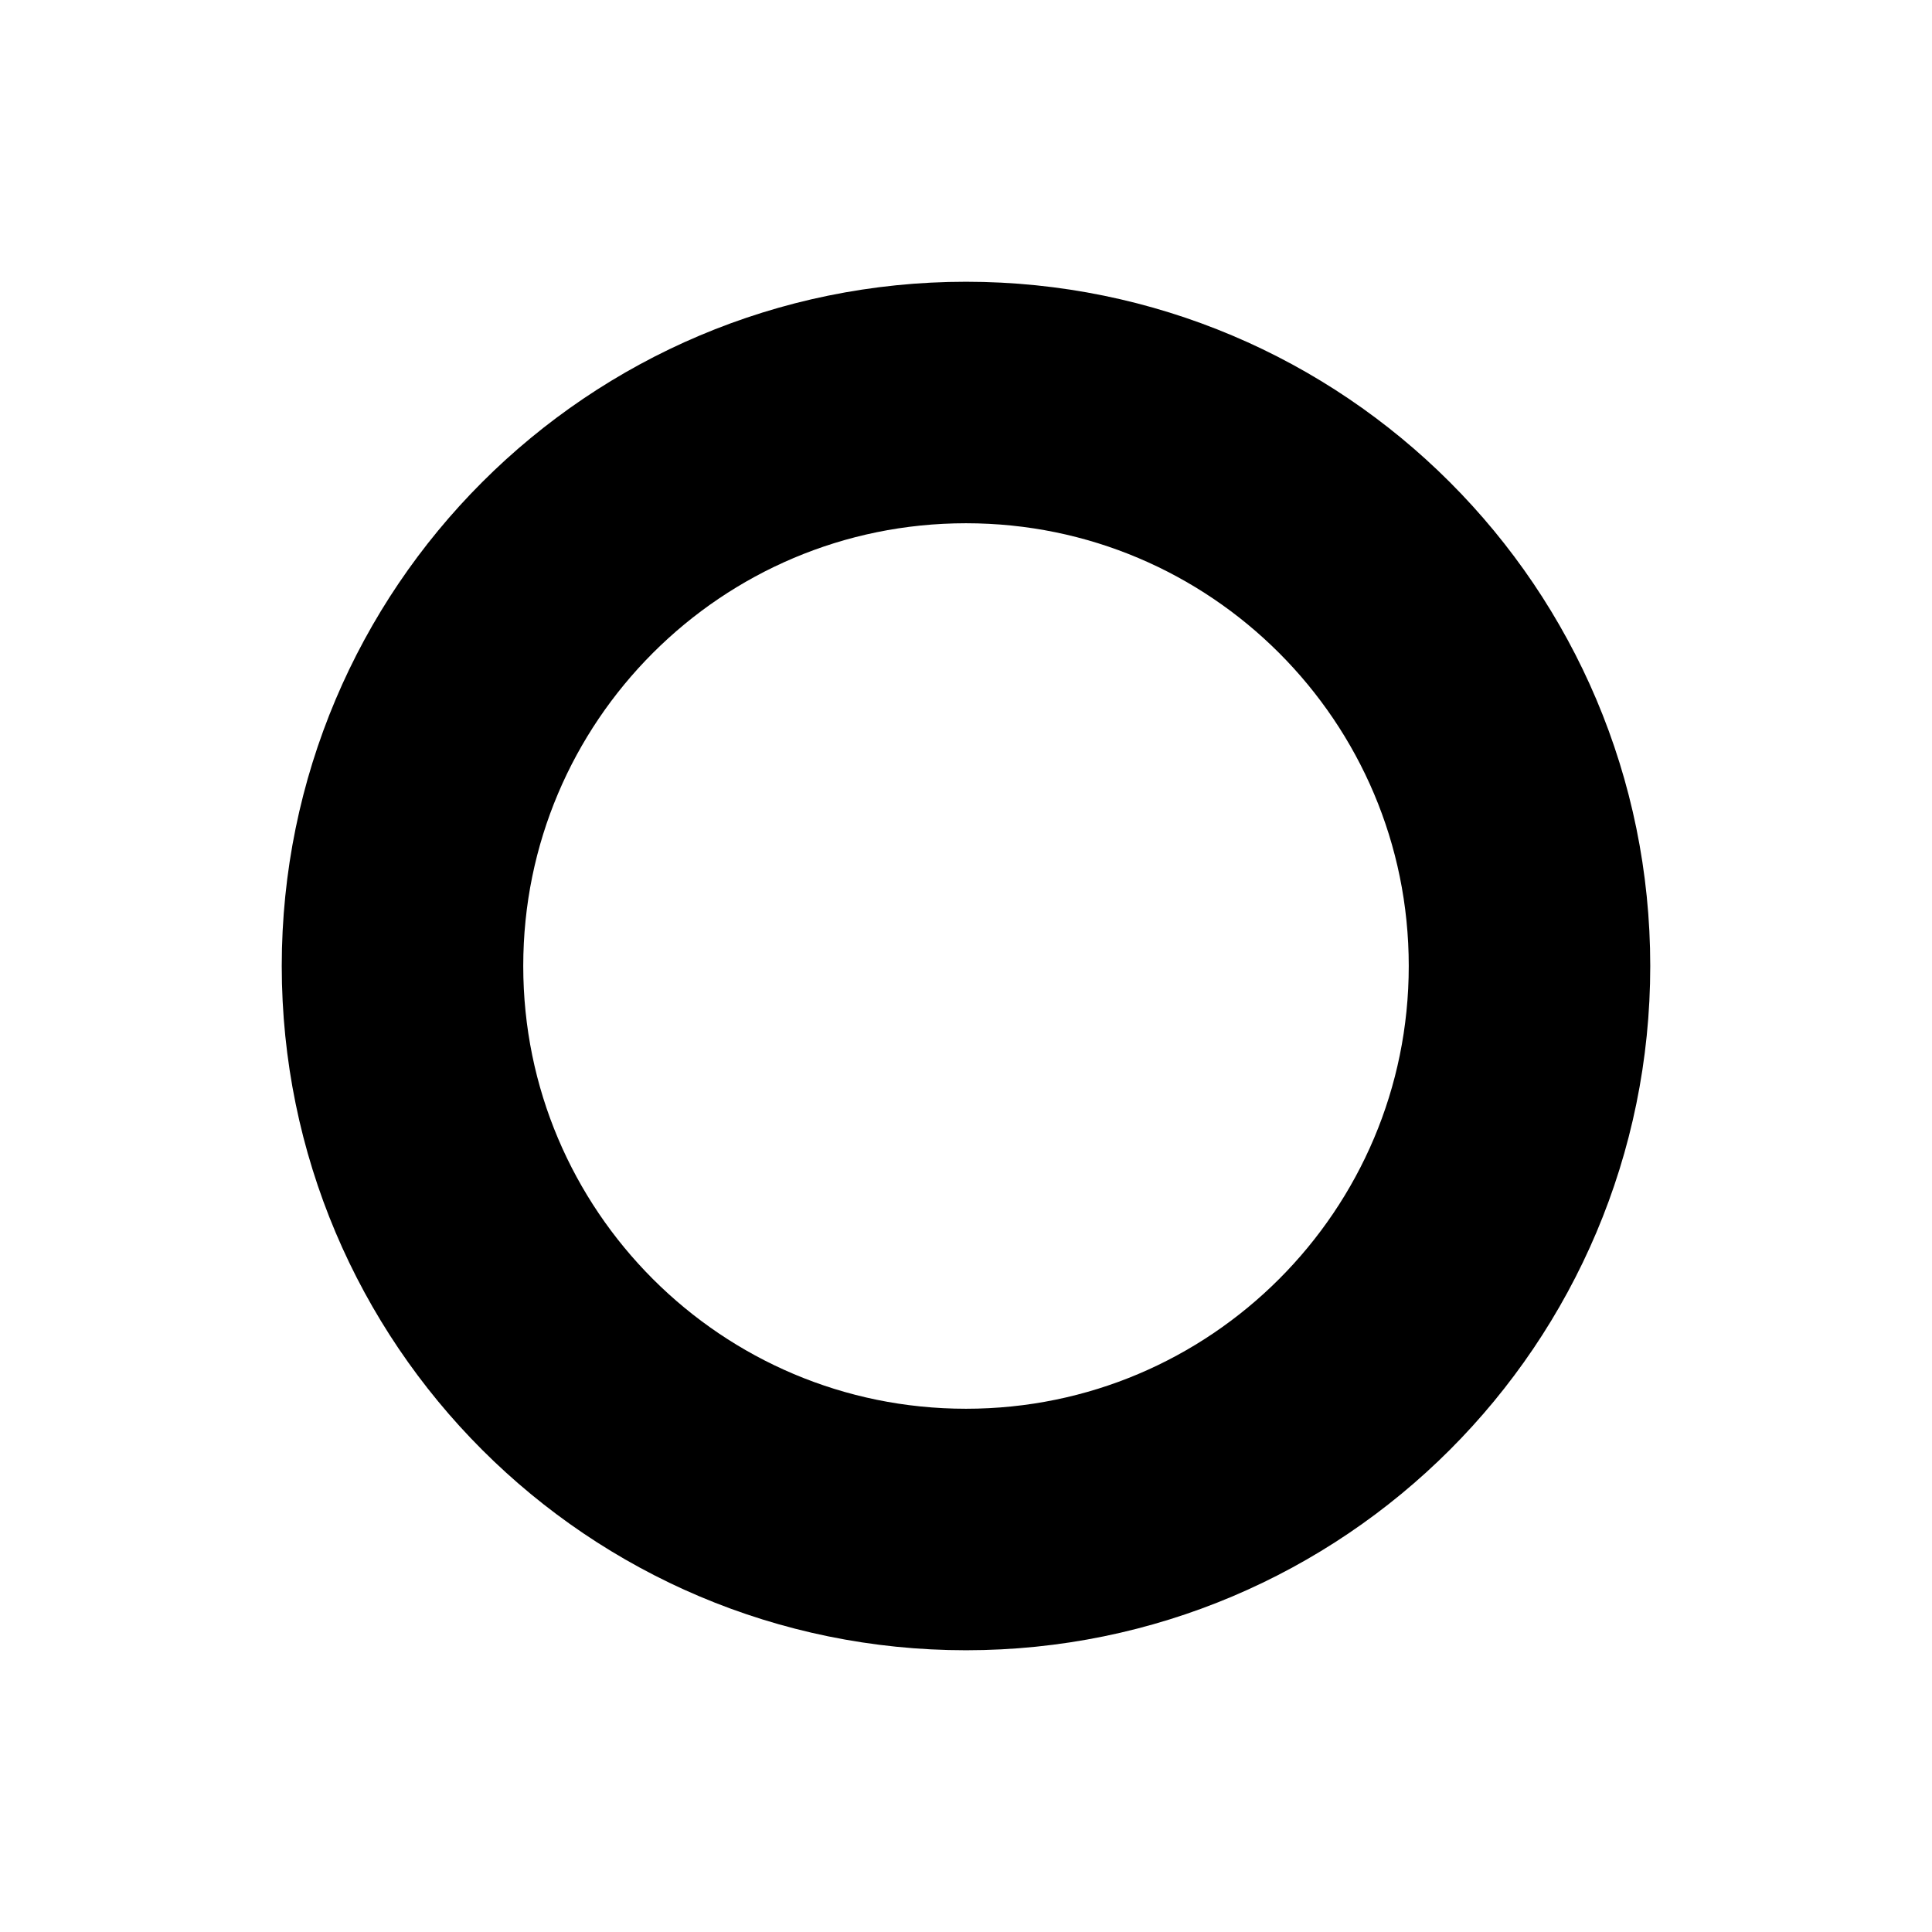
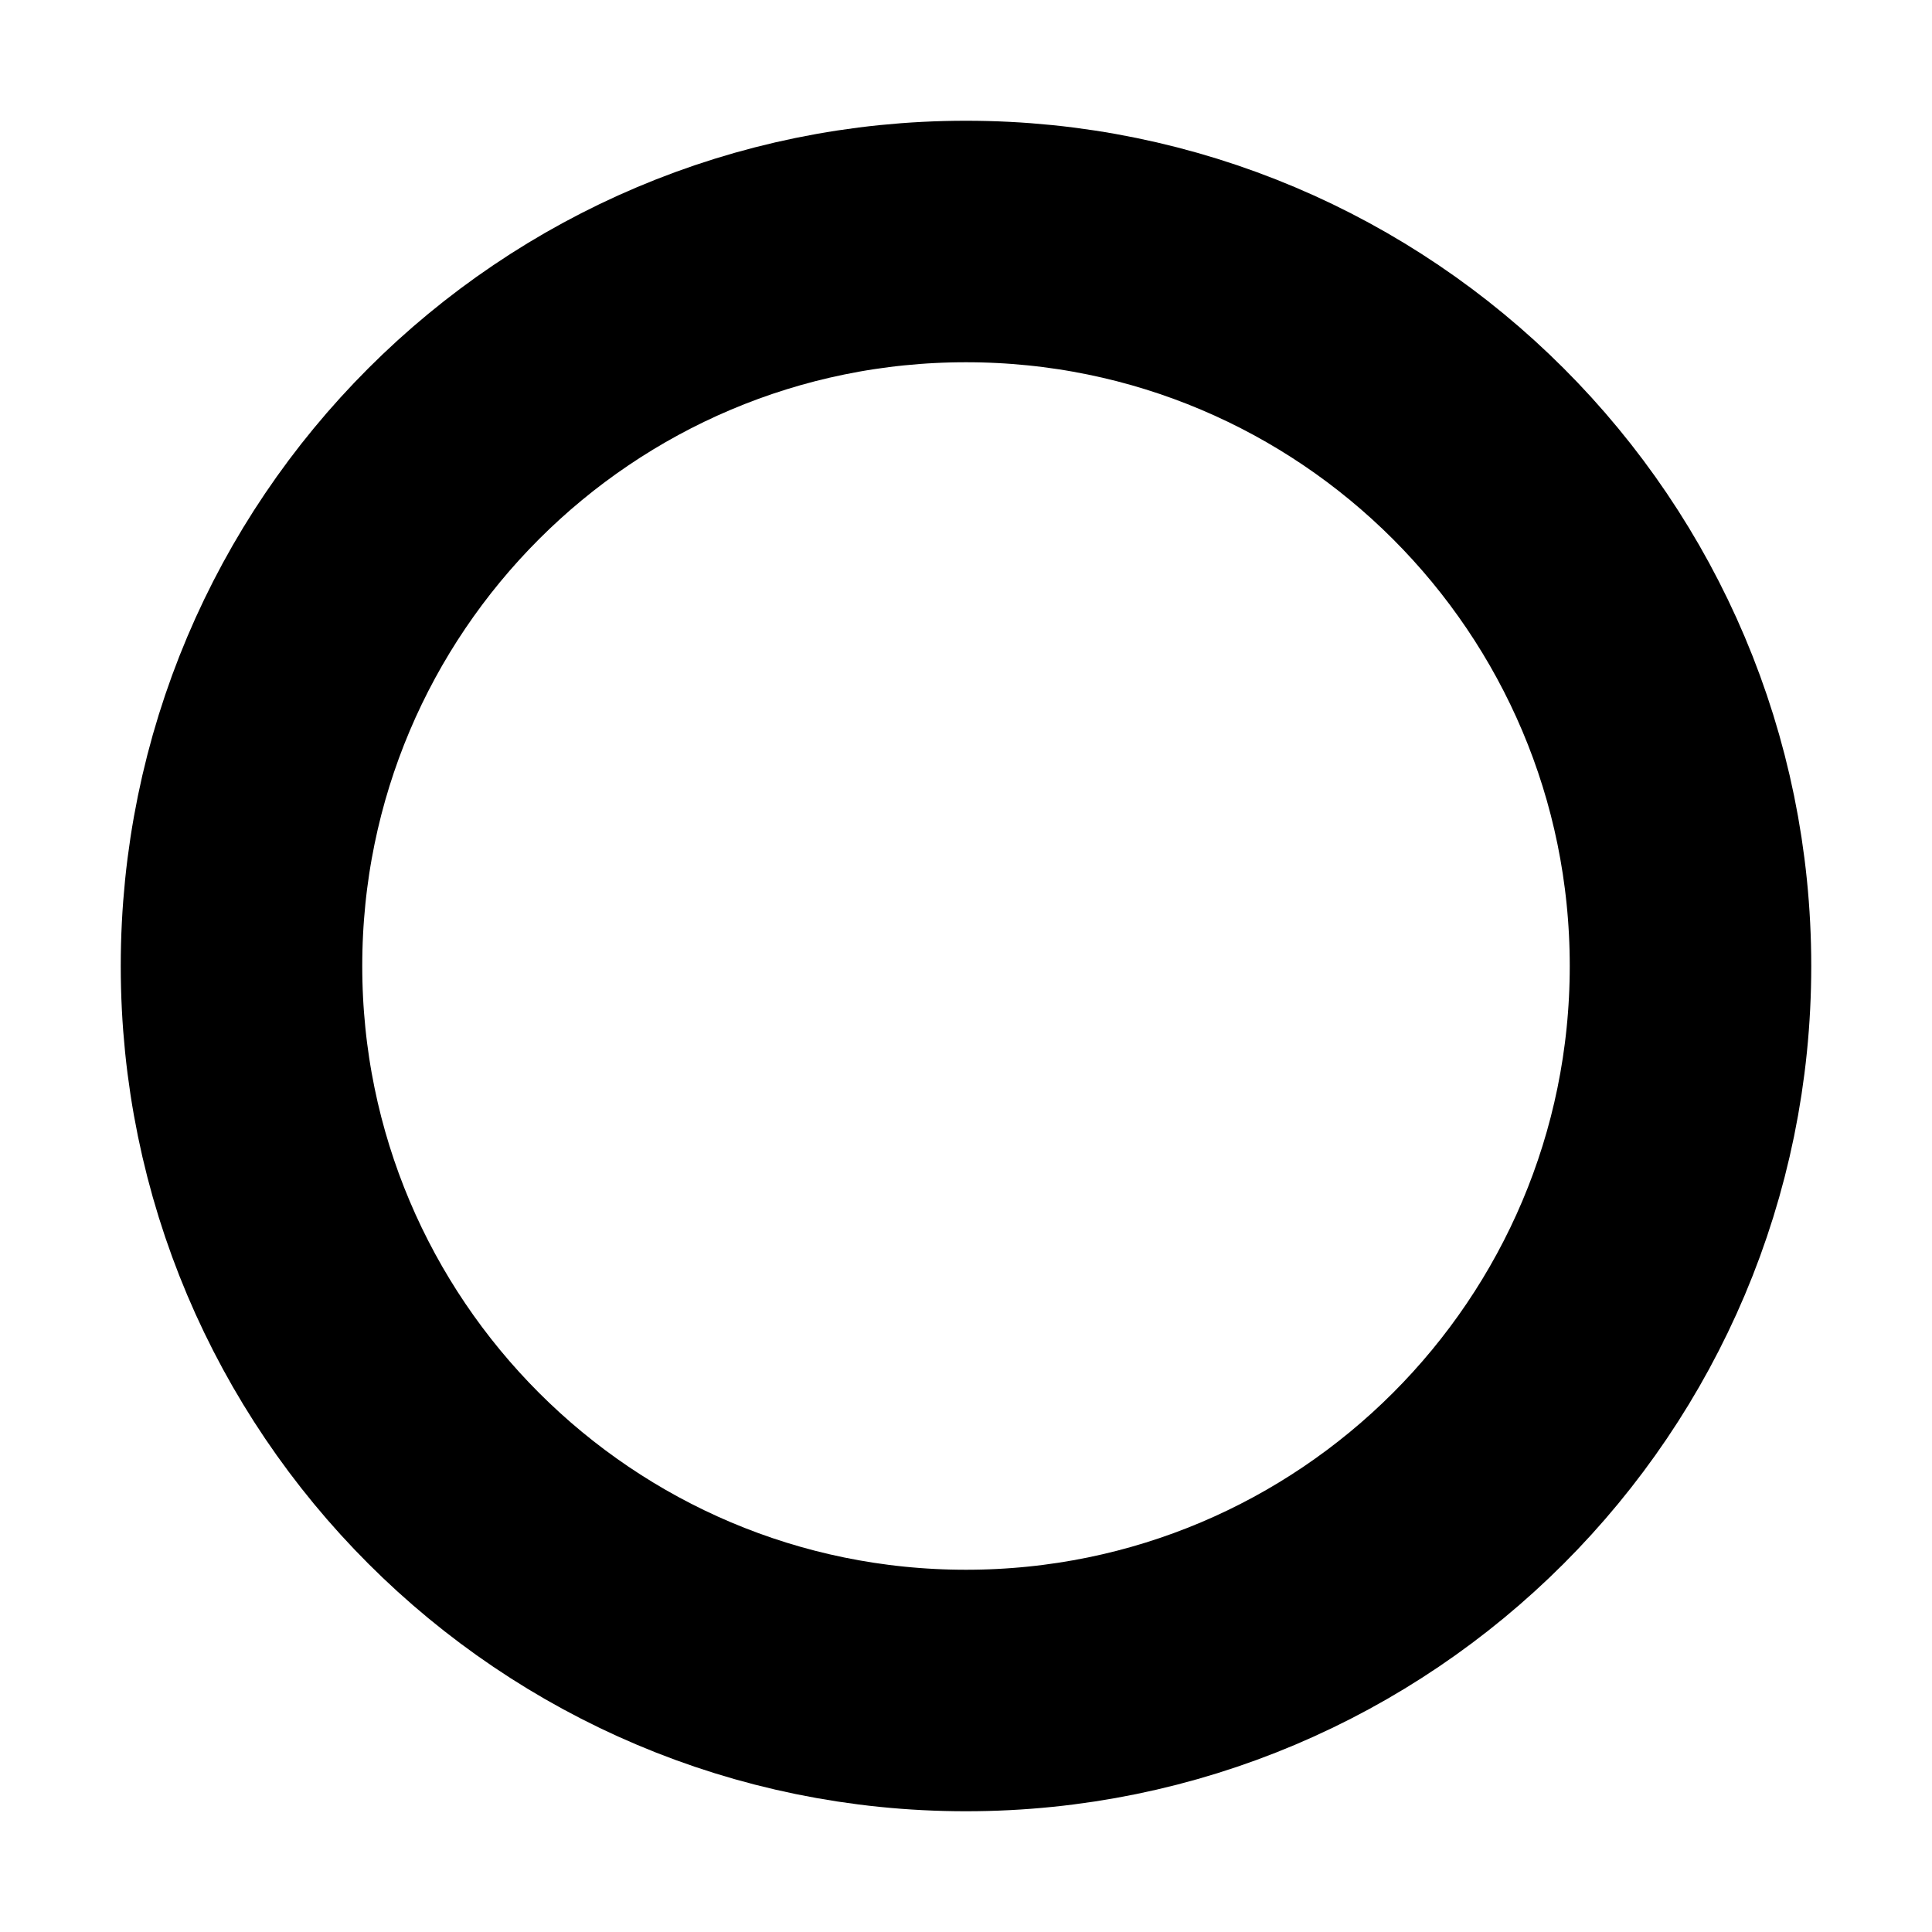
<svg xmlns="http://www.w3.org/2000/svg" width="24" height="24" viewBox="0 0 24 24">
  <style>
        @keyframes rotate_full {
        to {
        transform: rotate(360deg);
        }
        }
        @keyframes rotate_pulse {
        0% {
        stroke-dasharray: 0 150;
        stroke-dashoffset: 0;
        }
        47.5% {
        stroke-dasharray: 42 150;
        stroke-dashoffset: -16;
        }
        95%, to {
        stroke-dasharray: 42 150;
-         stroke-dashoffset: -43;
+         stroke-dashoffset: -56;
        }
        }
        .spinner-box {
        transform-origin: center;
        transform-box: stroke-box;
        animation: rotate_full 2s linear infinite
        }
        .spinner-circle {
        animation: rotate_pulse 1.5s ease-out infinite;
        fill: none;
        stroke: #000000;
        stroke-width: 3px;
        stroke-linecap: round
        }
    </style>
  <g class="spinner-box">
-     <circle class="spinner-circle" cx="50%" cy="50%" r="7" />
+     <circle class="spinner-circle" cx="50%" cy="50%" r="9" />
  </g>
</svg>
